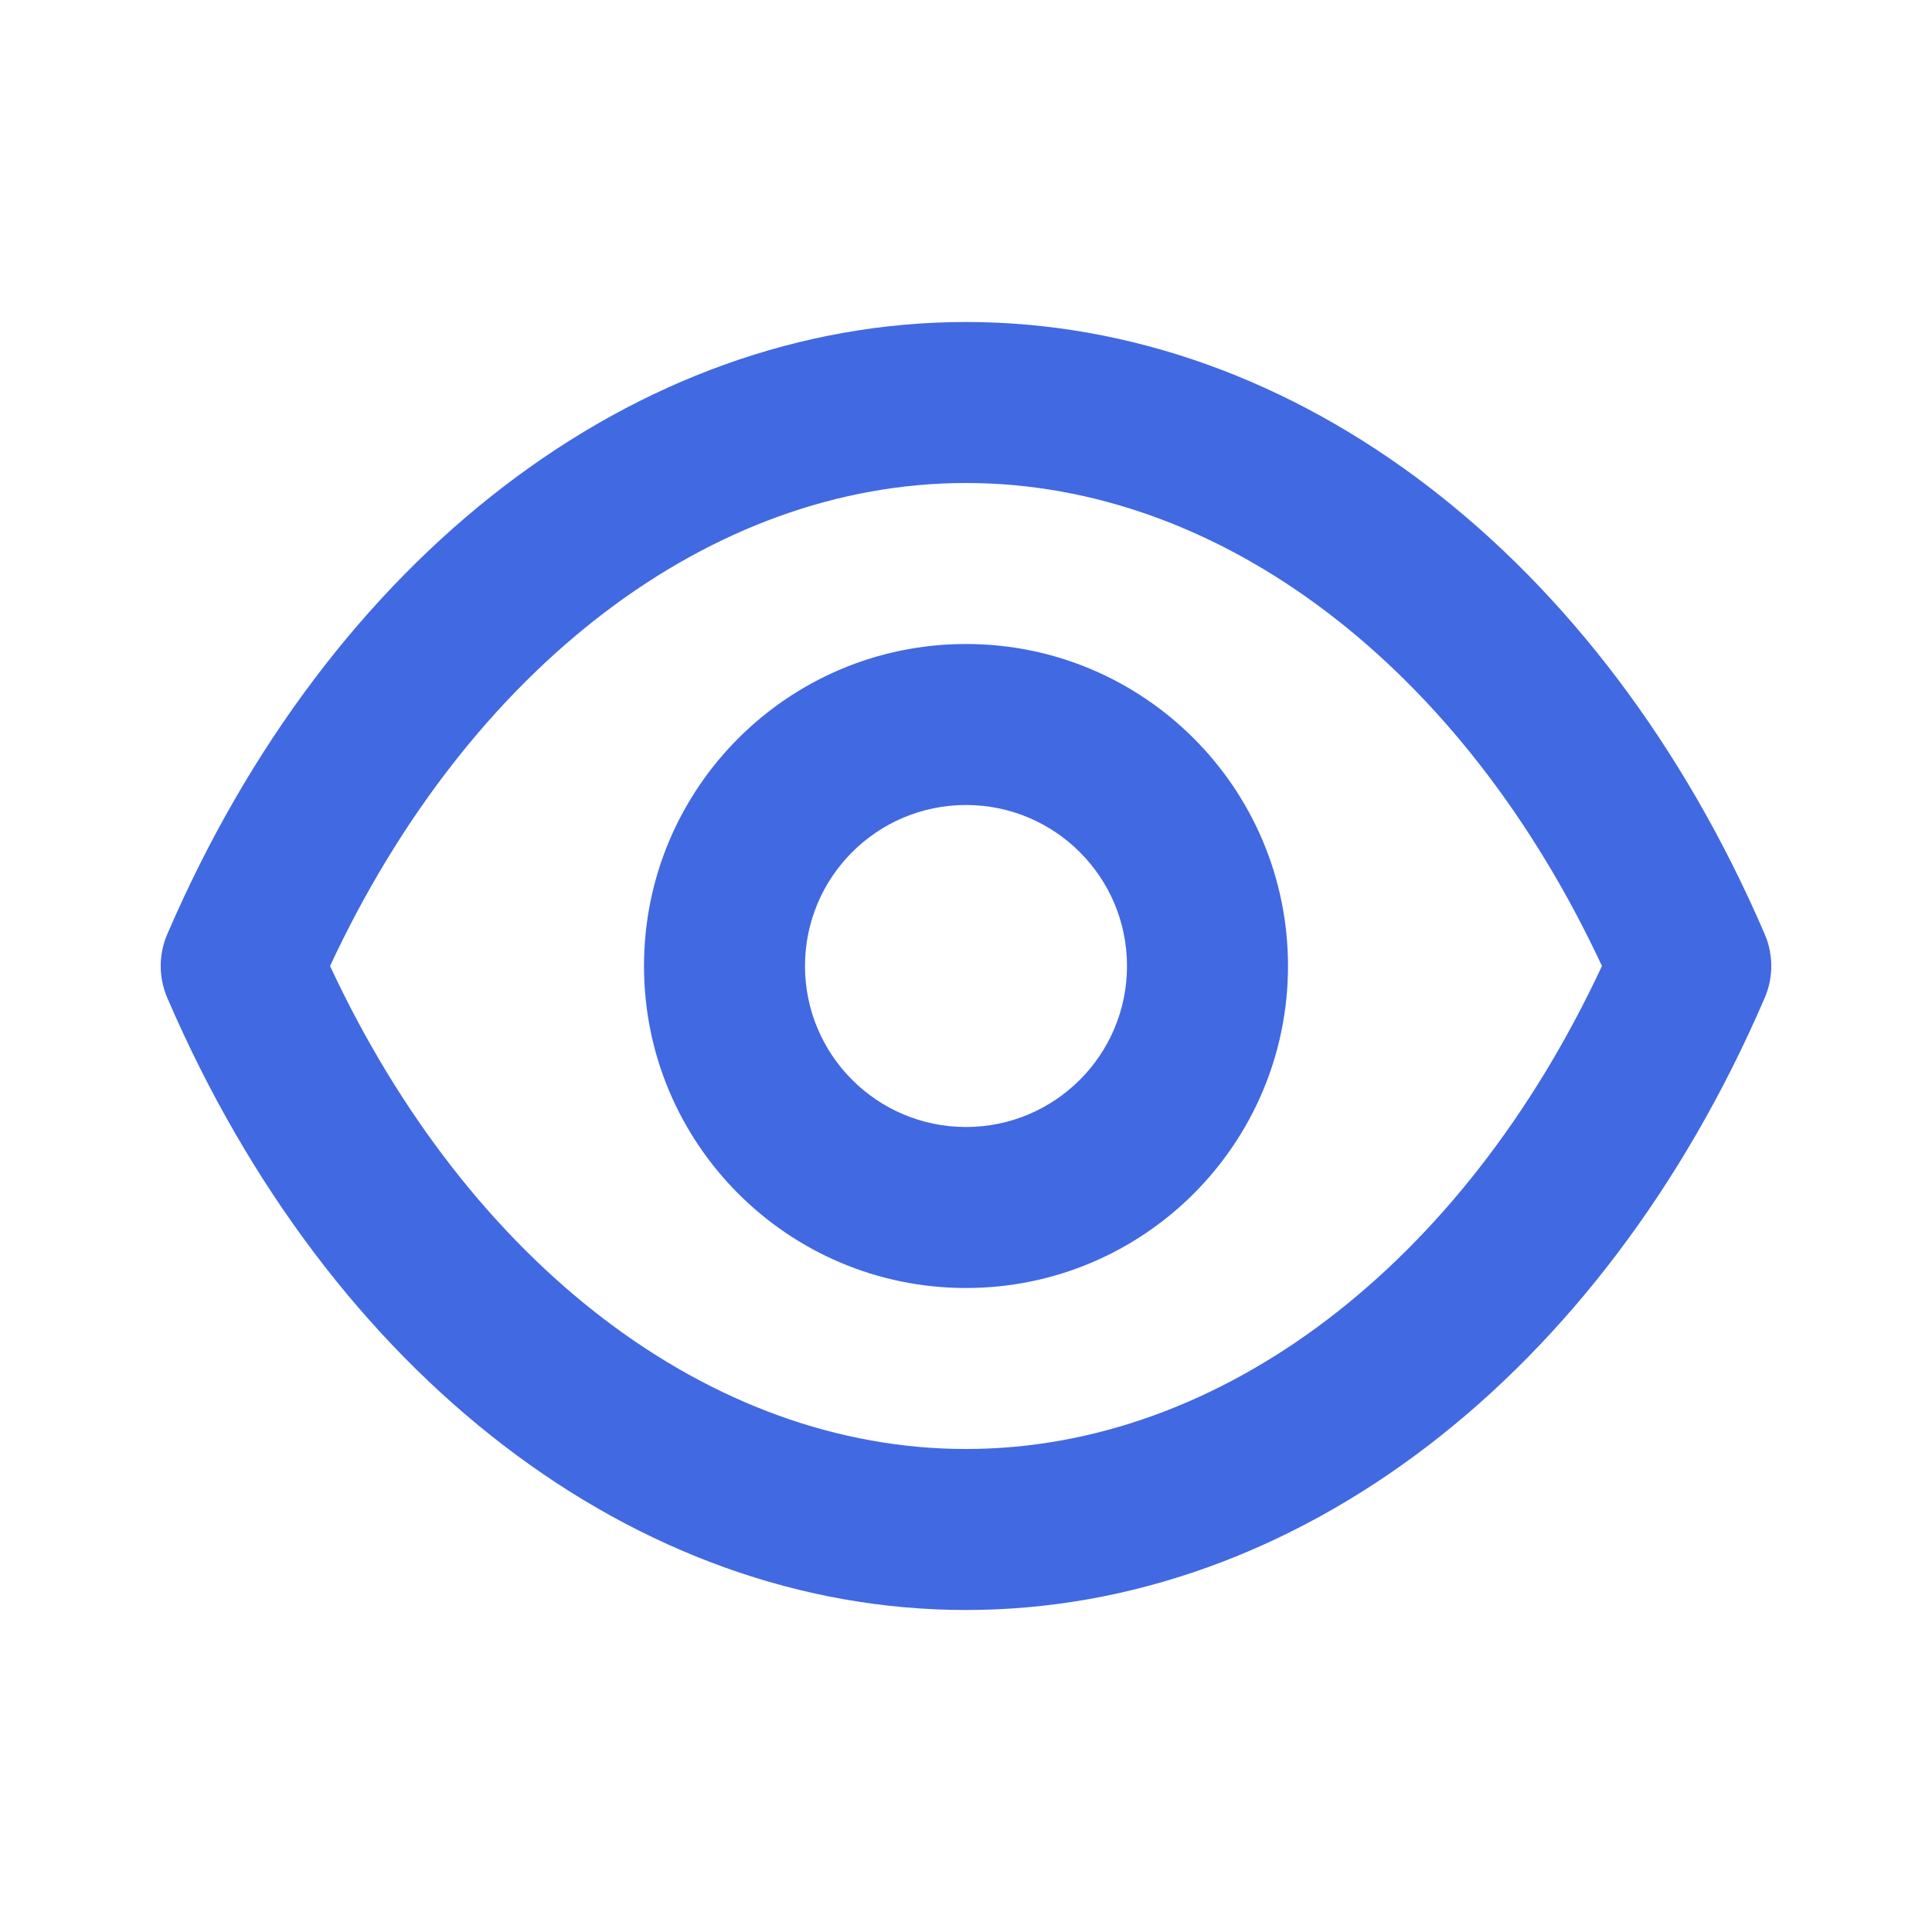
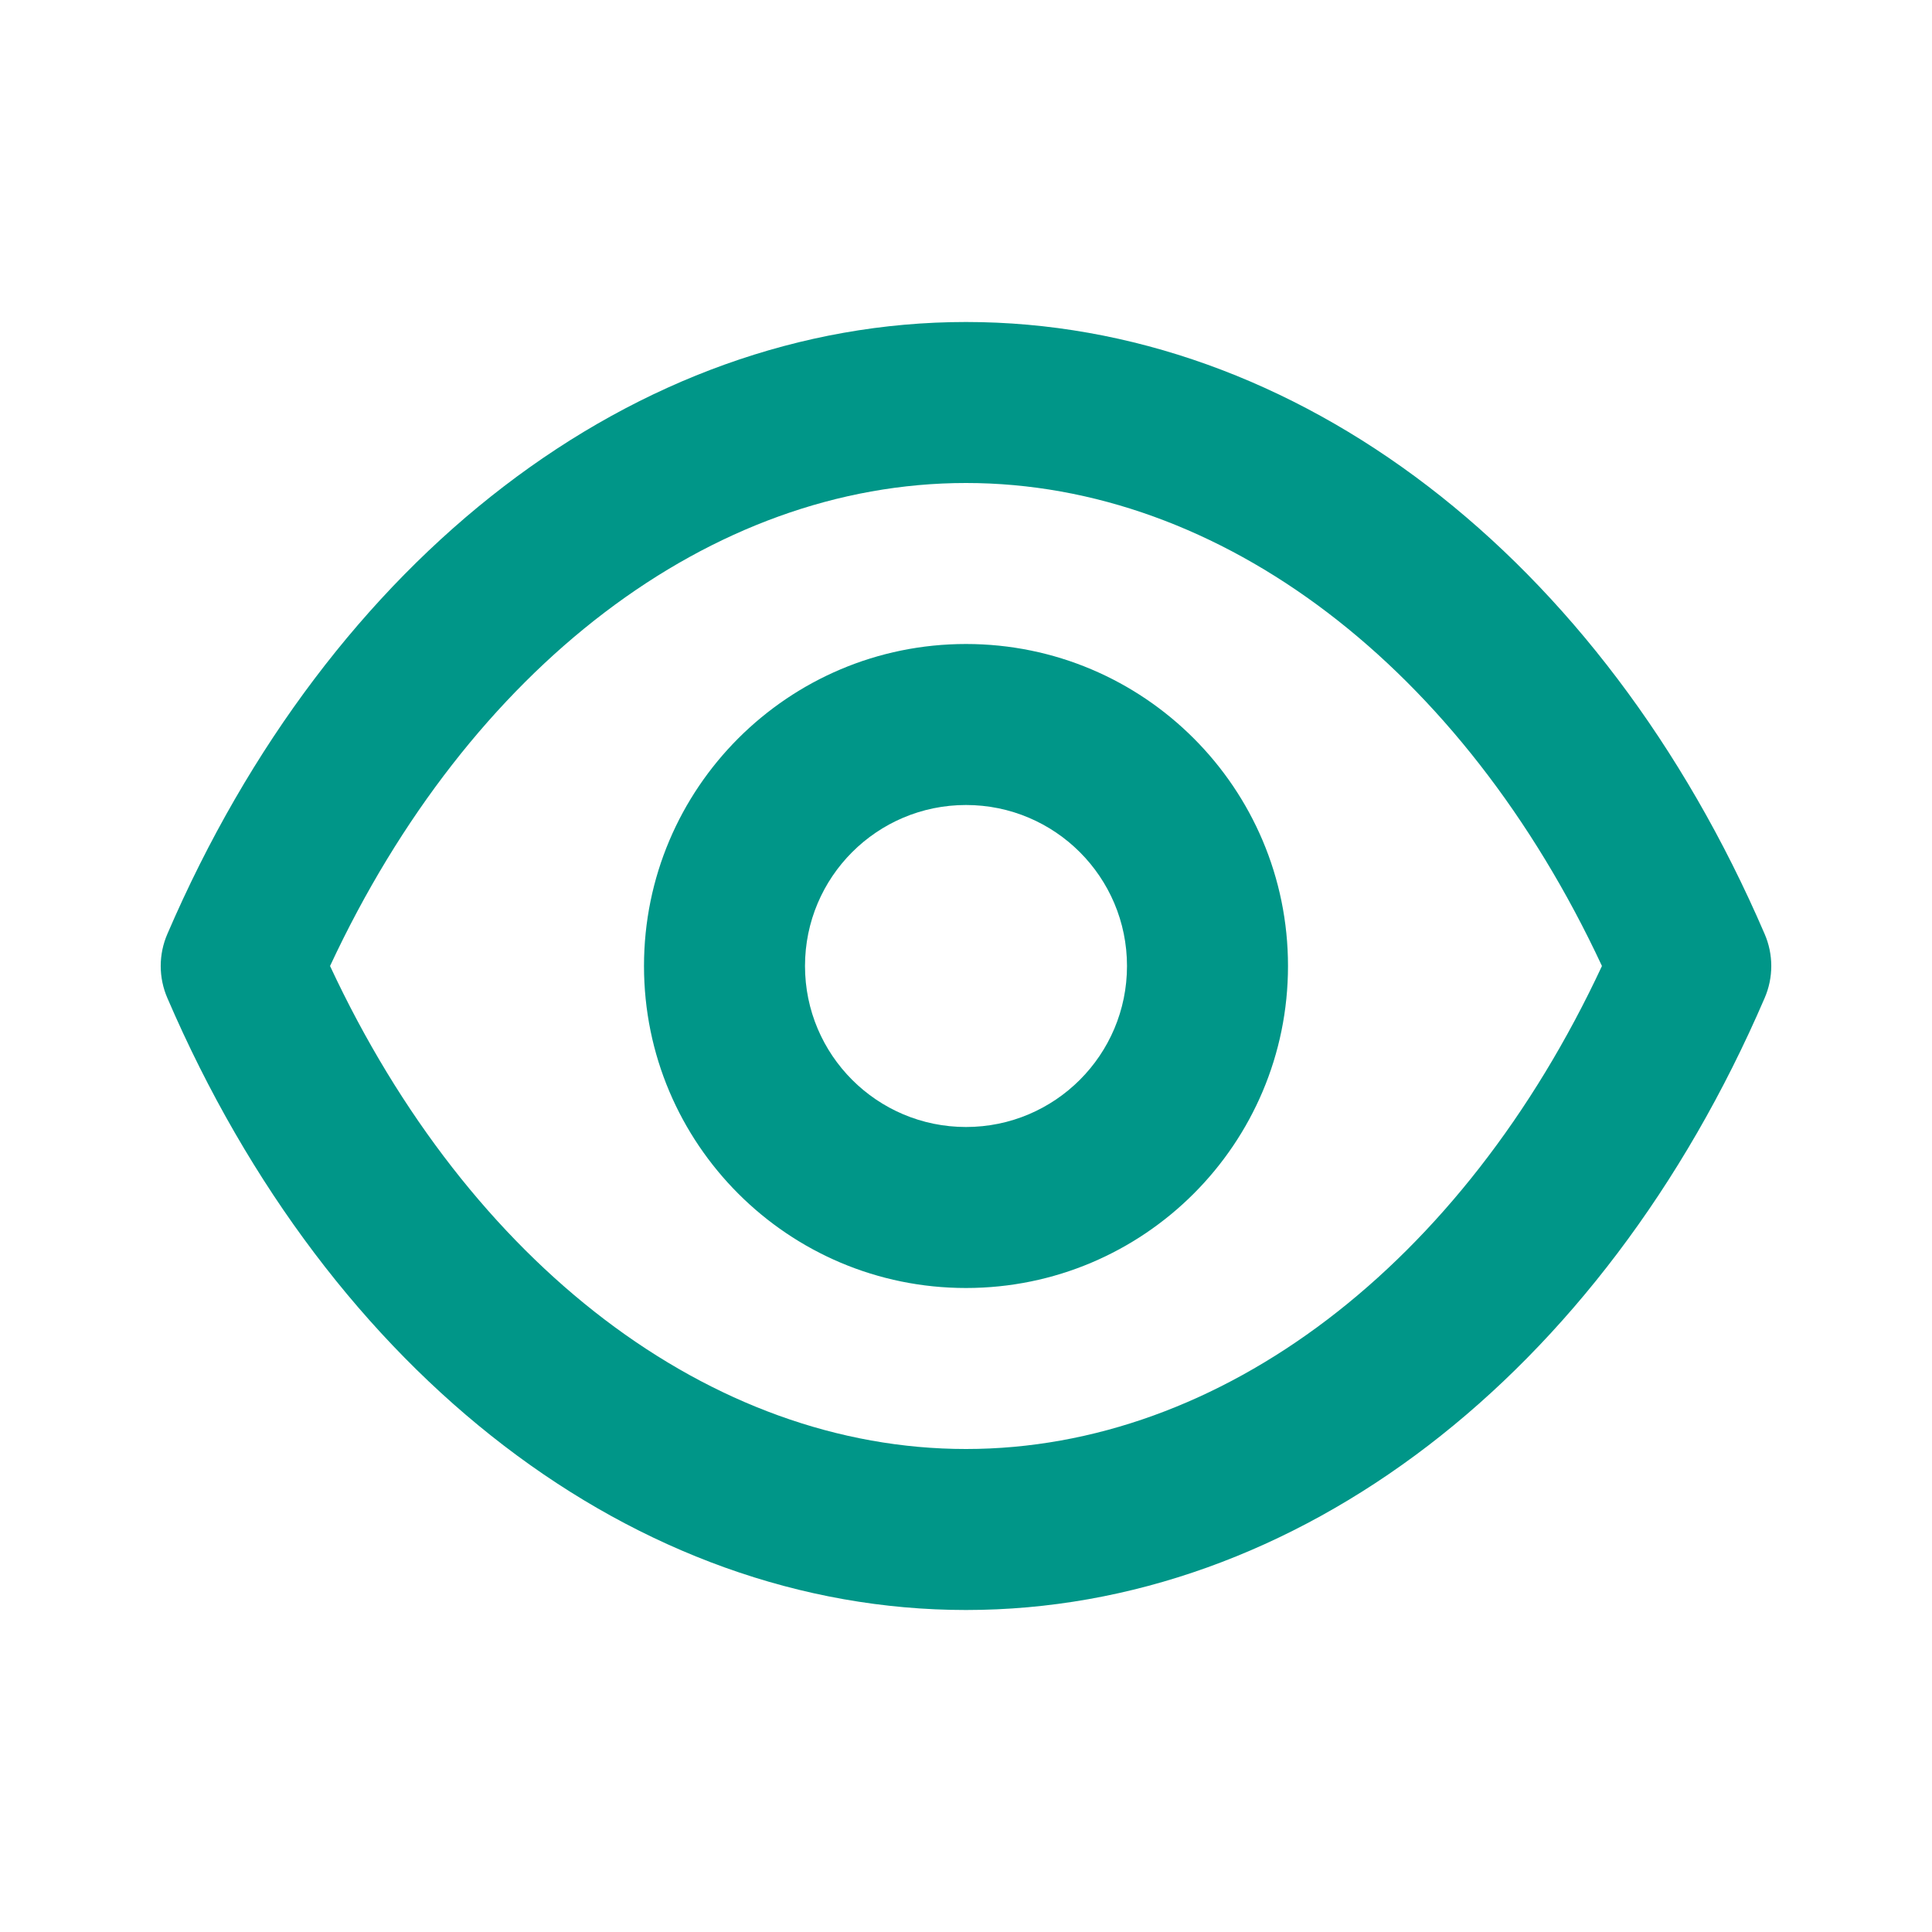
- <svg xmlns="http://www.w3.org/2000/svg" width="24" height="24" viewBox="0 0 24 24" fill="royalblue">
+ <svg xmlns="http://www.w3.org/2000/svg" width="24" height="24" viewBox="0 0 24 24" fill="#009688">
  <path d="M21.92,11.6C19.9,6.91,16.1,4,12,4S4.1,6.91,2.08,11.6a1,1,0,0,0,0,.8C4.1,17.09,7.9,20,12,20s7.9-2.91,9.92-7.6A1,1,0,0,0,21.92,11.6ZM12,18c-3.17,0-6.17-2.29-7.9-6C5.83,8.29,8.83,6,12,6s6.17,2.29,7.9,6C18.17,15.71,15.17,18,12,18ZM12,8a4,4,0,1,0,4,4A4,4,0,0,0,12,8Zm0,6a2,2,0,1,1,2-2A2,2,0,0,1,12,14Z" />
</svg>
